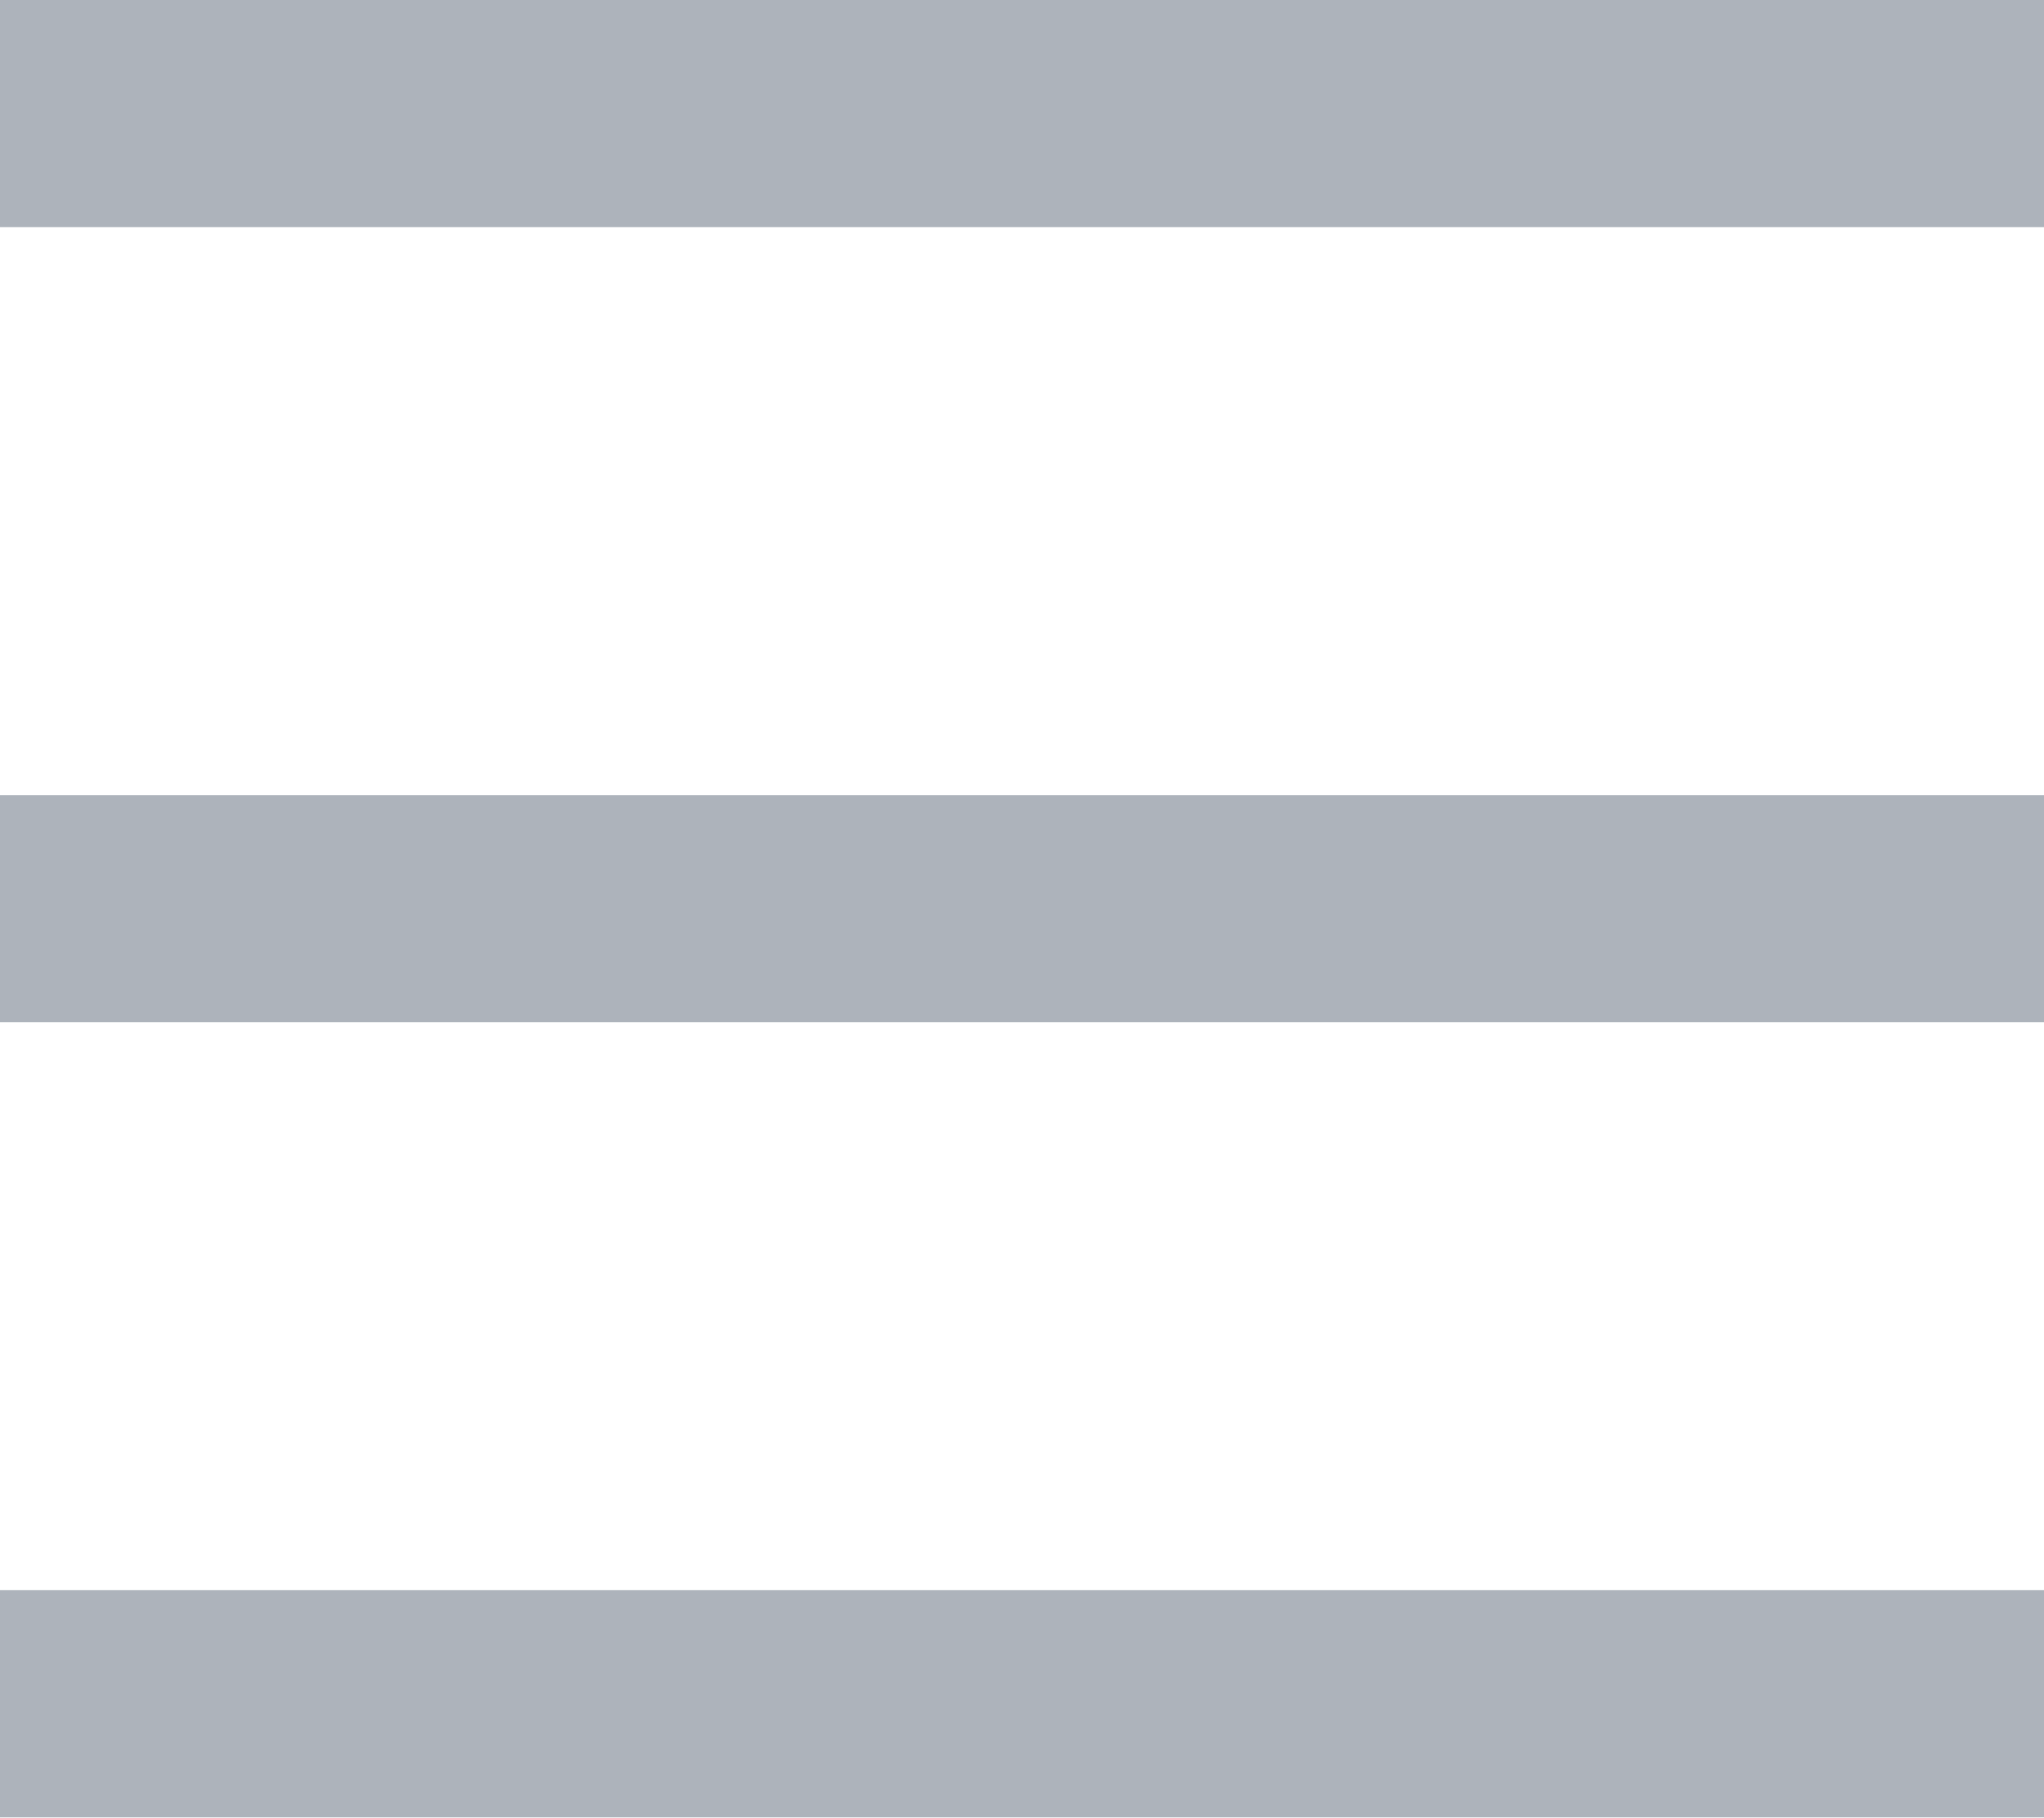
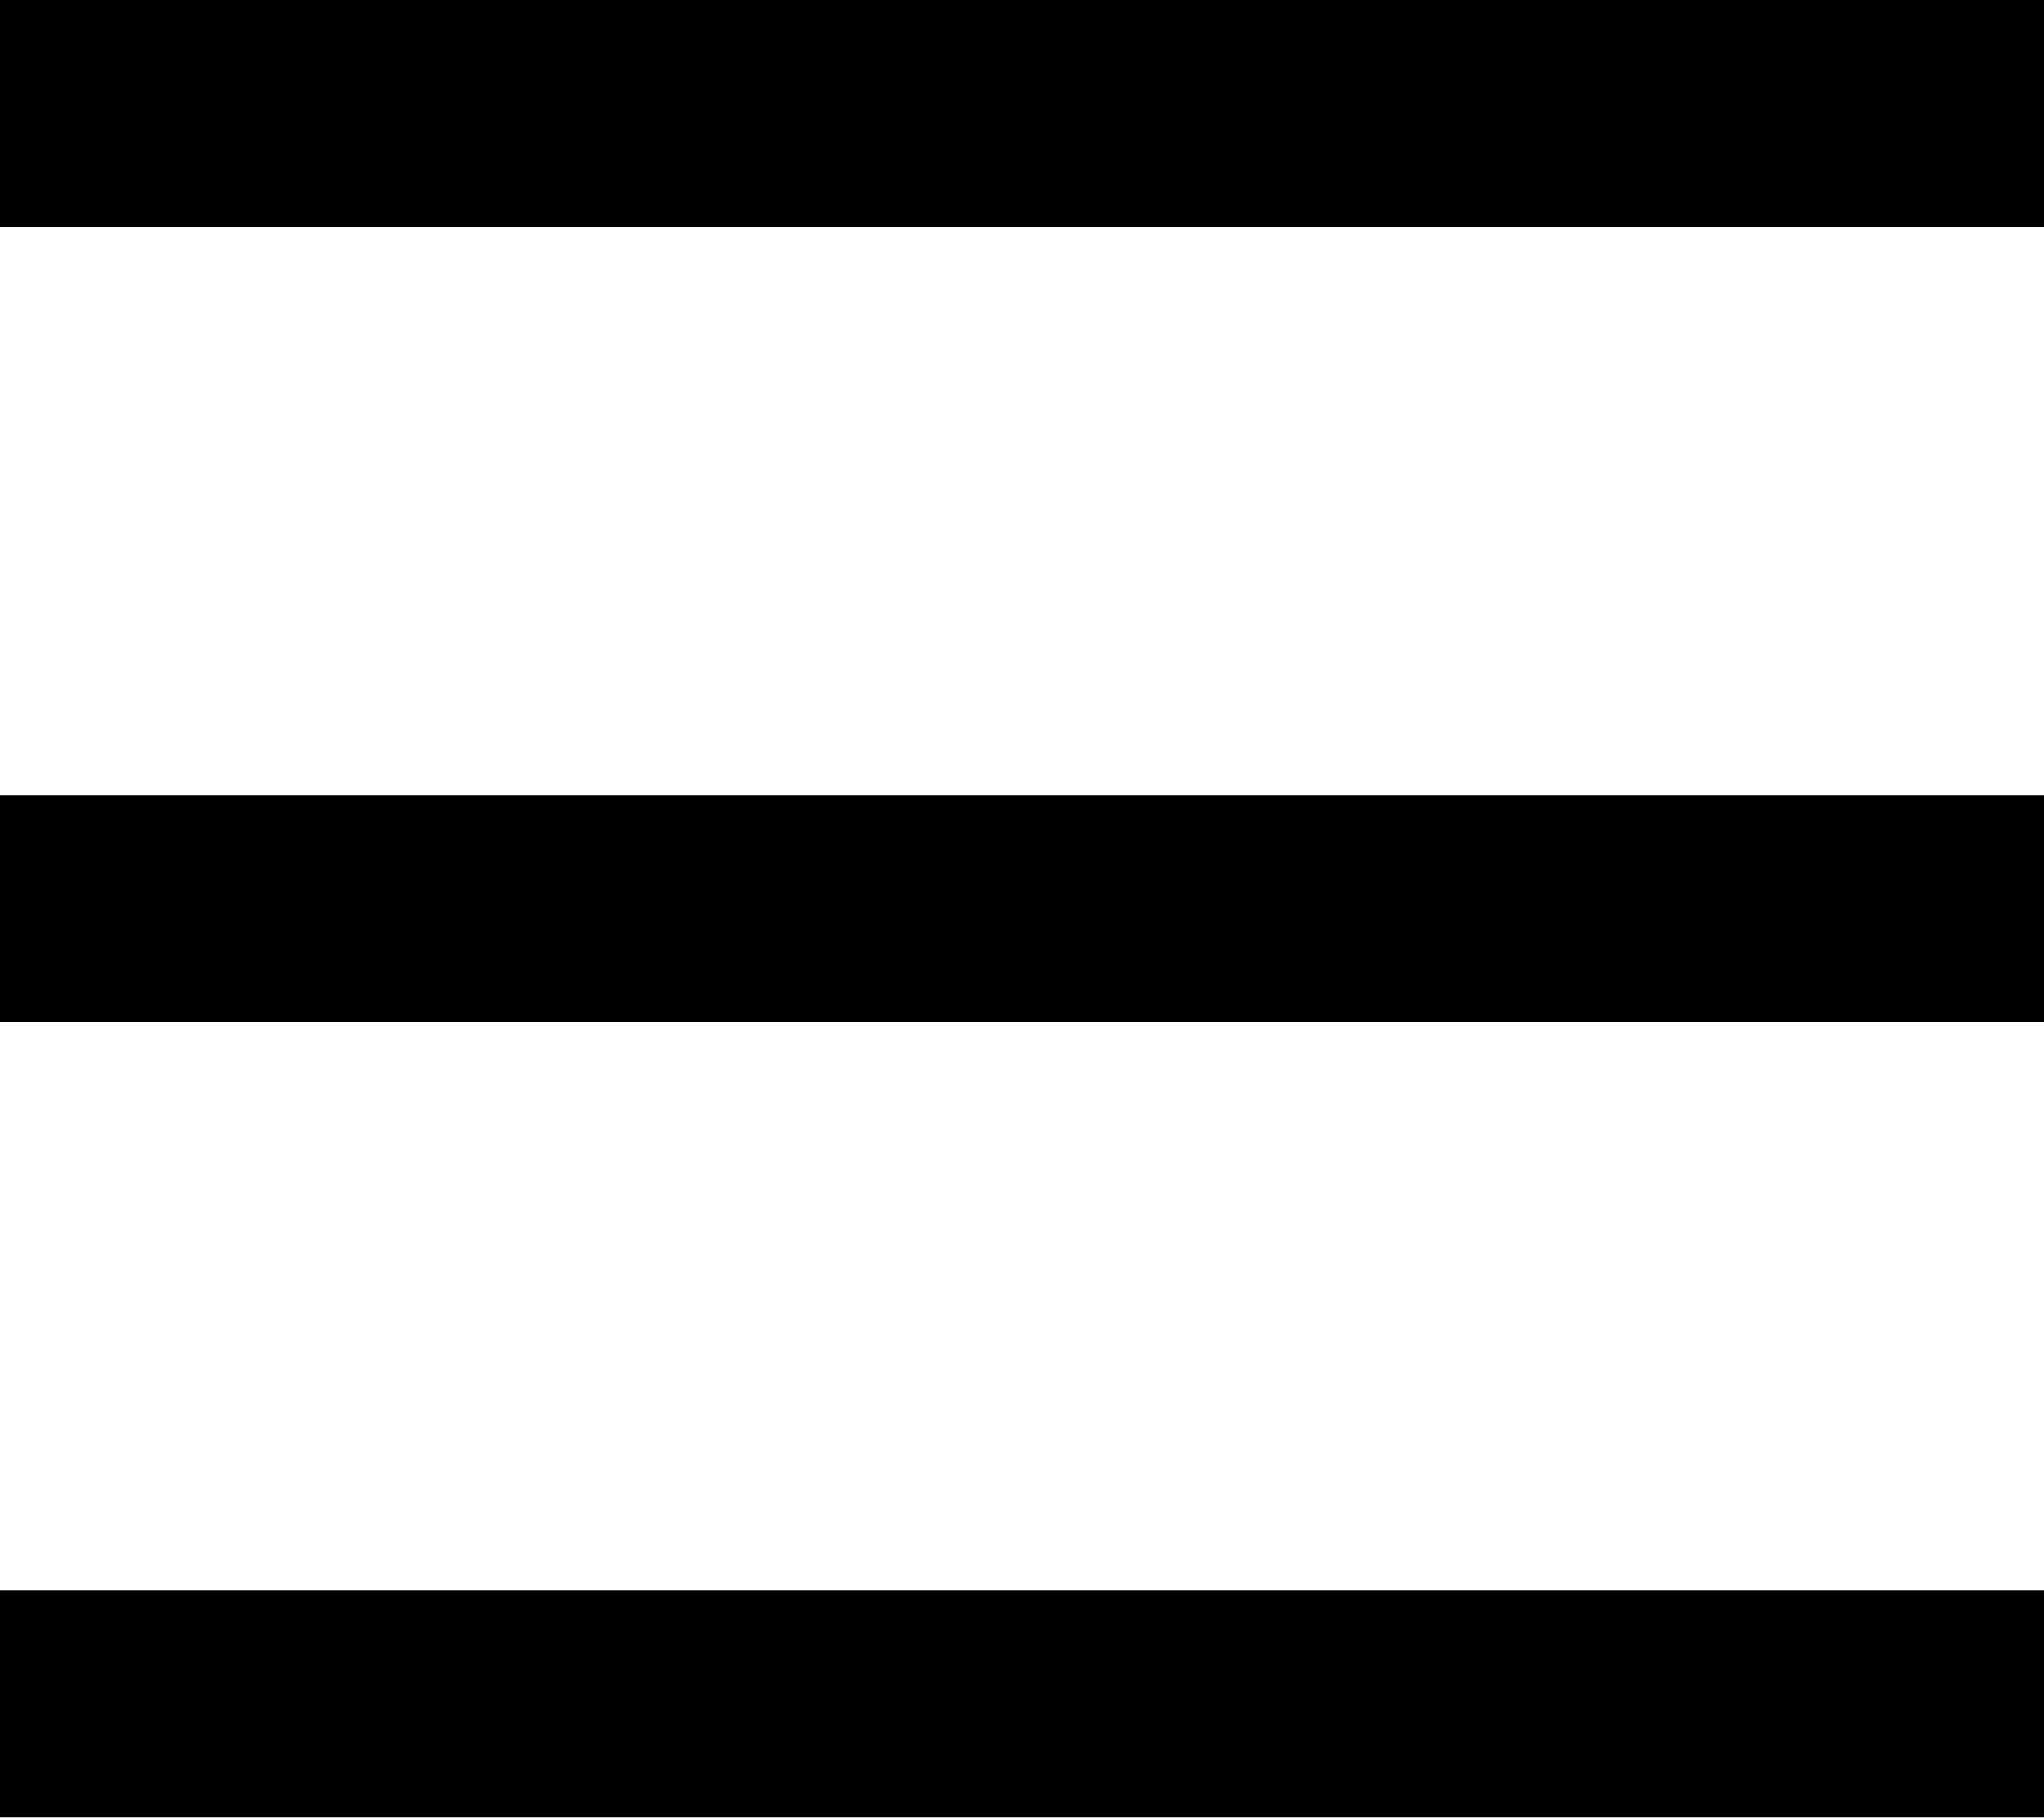
<svg xmlns="http://www.w3.org/2000/svg" preserveAspectRatio="xMidYMid" width="18" height="16" viewBox="0 0 18 16">
-   <defs>
-     <style>
-       .cls-1 {
-         fill: #adb3bb;
-         fill-rule: evenodd;
-       }
-     </style>
-   </defs>
-   <path d="M-0.000,16.000 L-0.000,13.999 L18.000,13.999 L18.000,16.000 L-0.000,16.000 ZM-0.000,7.000 L18.000,7.000 L18.000,9.000 L-0.000,9.000 L-0.000,7.000 ZM-0.000,-0.000 L18.000,-0.000 L18.000,2.000 L-0.000,2.000 L-0.000,-0.000 Z" class="cls-1" />
+   <path d="M-0.000,16.000 L-0.000,13.999 L18.000,13.999 L18.000,16.000 L-0.000,16.000 ZM-0.000,7.000 L18.000,7.000 L18.000,9.000 L-0.000,9.000 L-0.000,7.000 ZM-0.000,-0.000 L18.000,-0.000 L18.000,2.000 L-0.000,2.000 L-0.000,-0.000 Z" class="hamburger" />
</svg>
